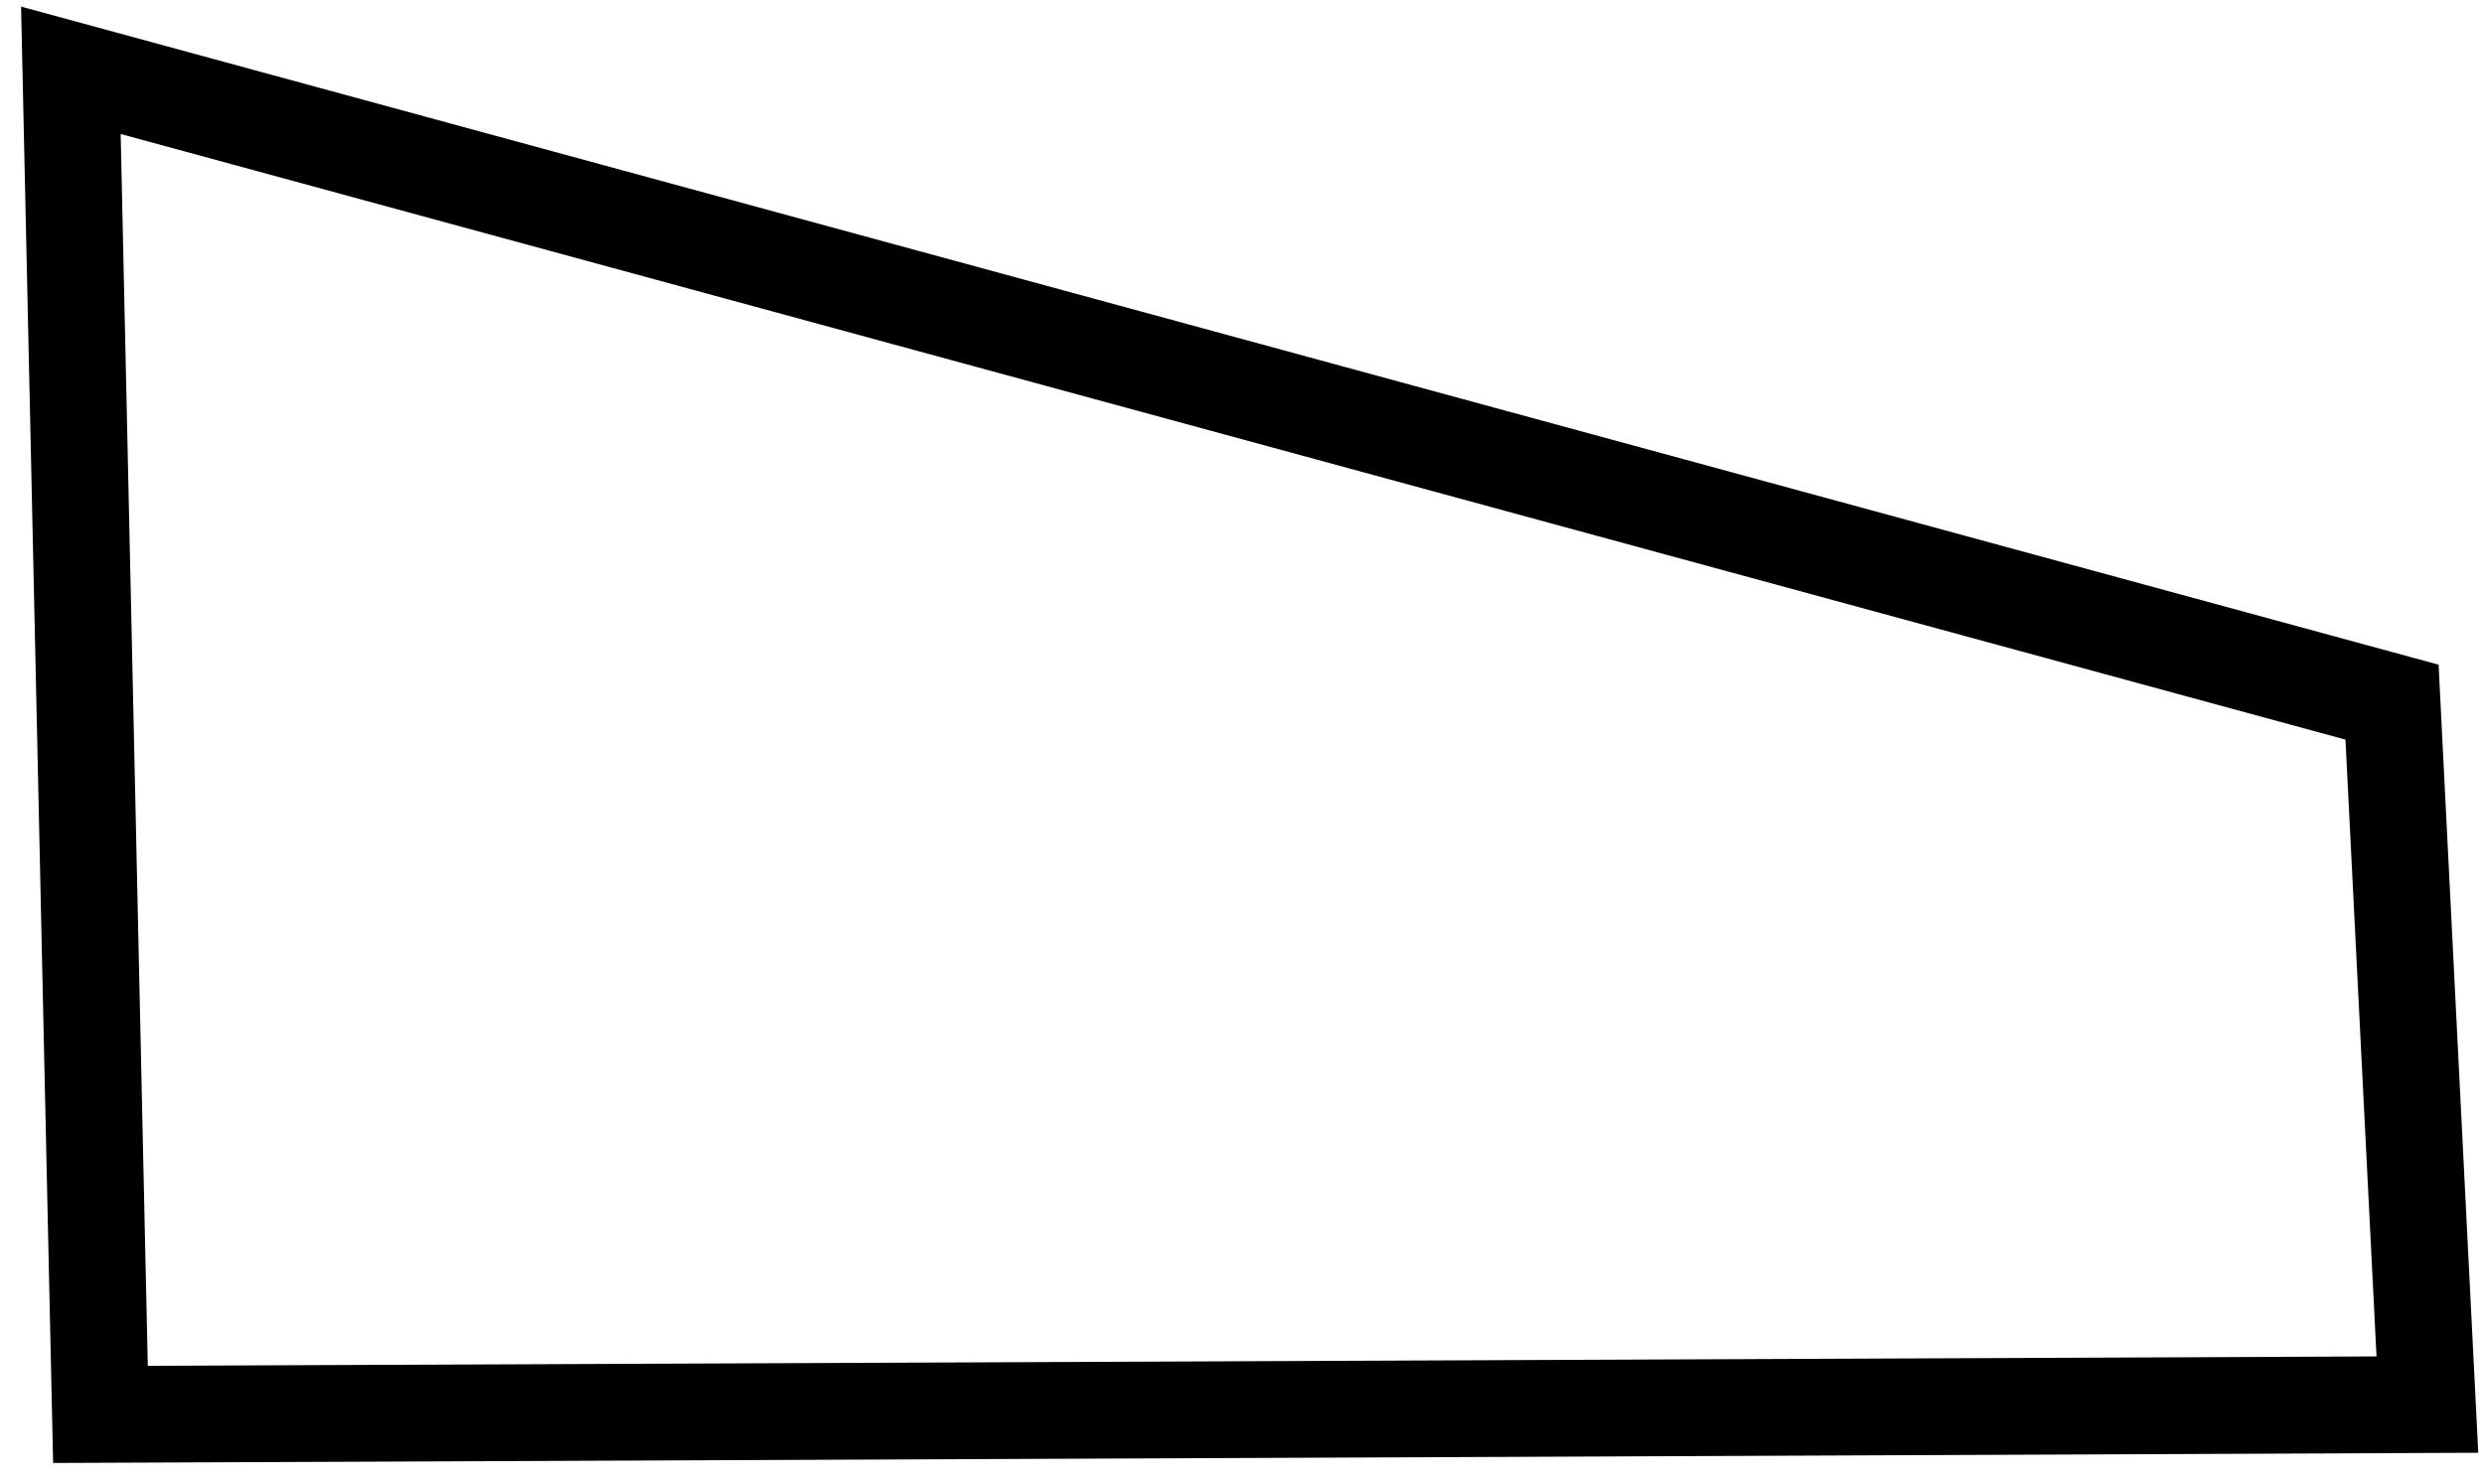
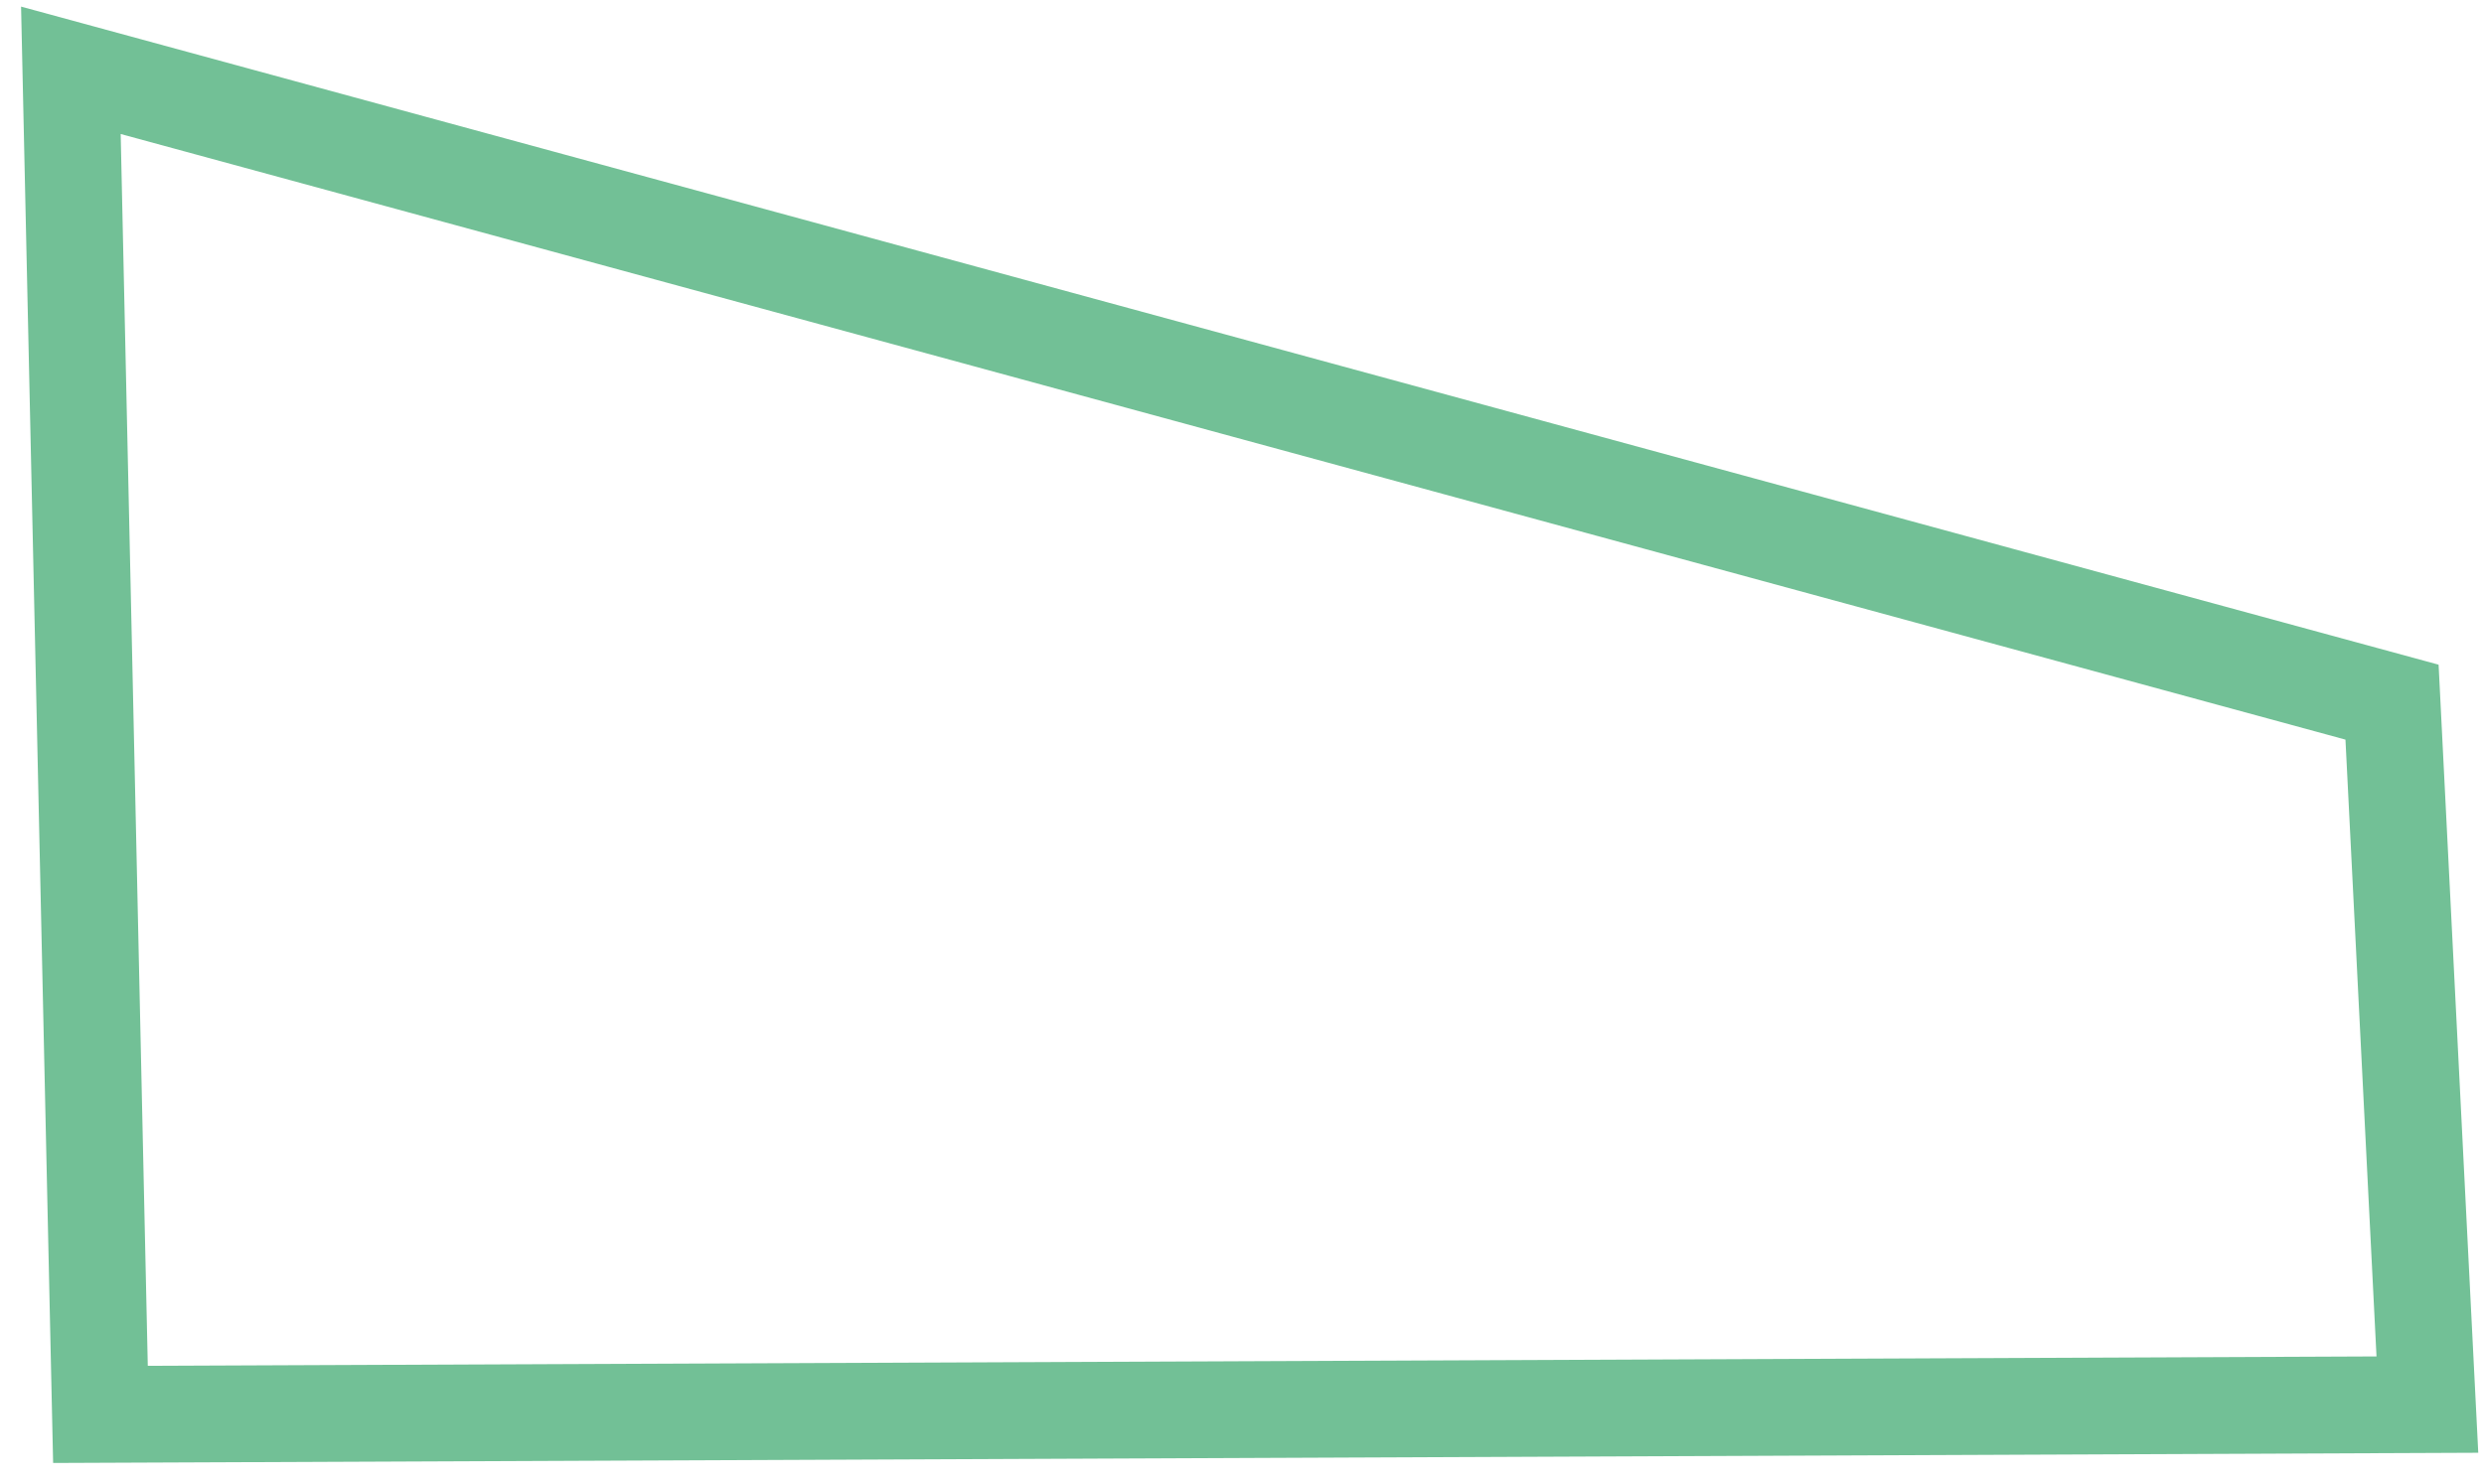
<svg xmlns="http://www.w3.org/2000/svg" width="77" height="46" viewBox="0 0 77 46" fill="none">
-   <path d="M3.114 43.857L75.245 43.553L74.149 21.772L2.197 2.18L3.114 43.857Z" stroke="black" stroke-width="3" />
+   <path d="M3.114 43.857L75.245 43.553L74.149 21.772L2.197 2.18L3.114 43.857Z" stroke="#72C096" stroke-width="3" />
</svg>
